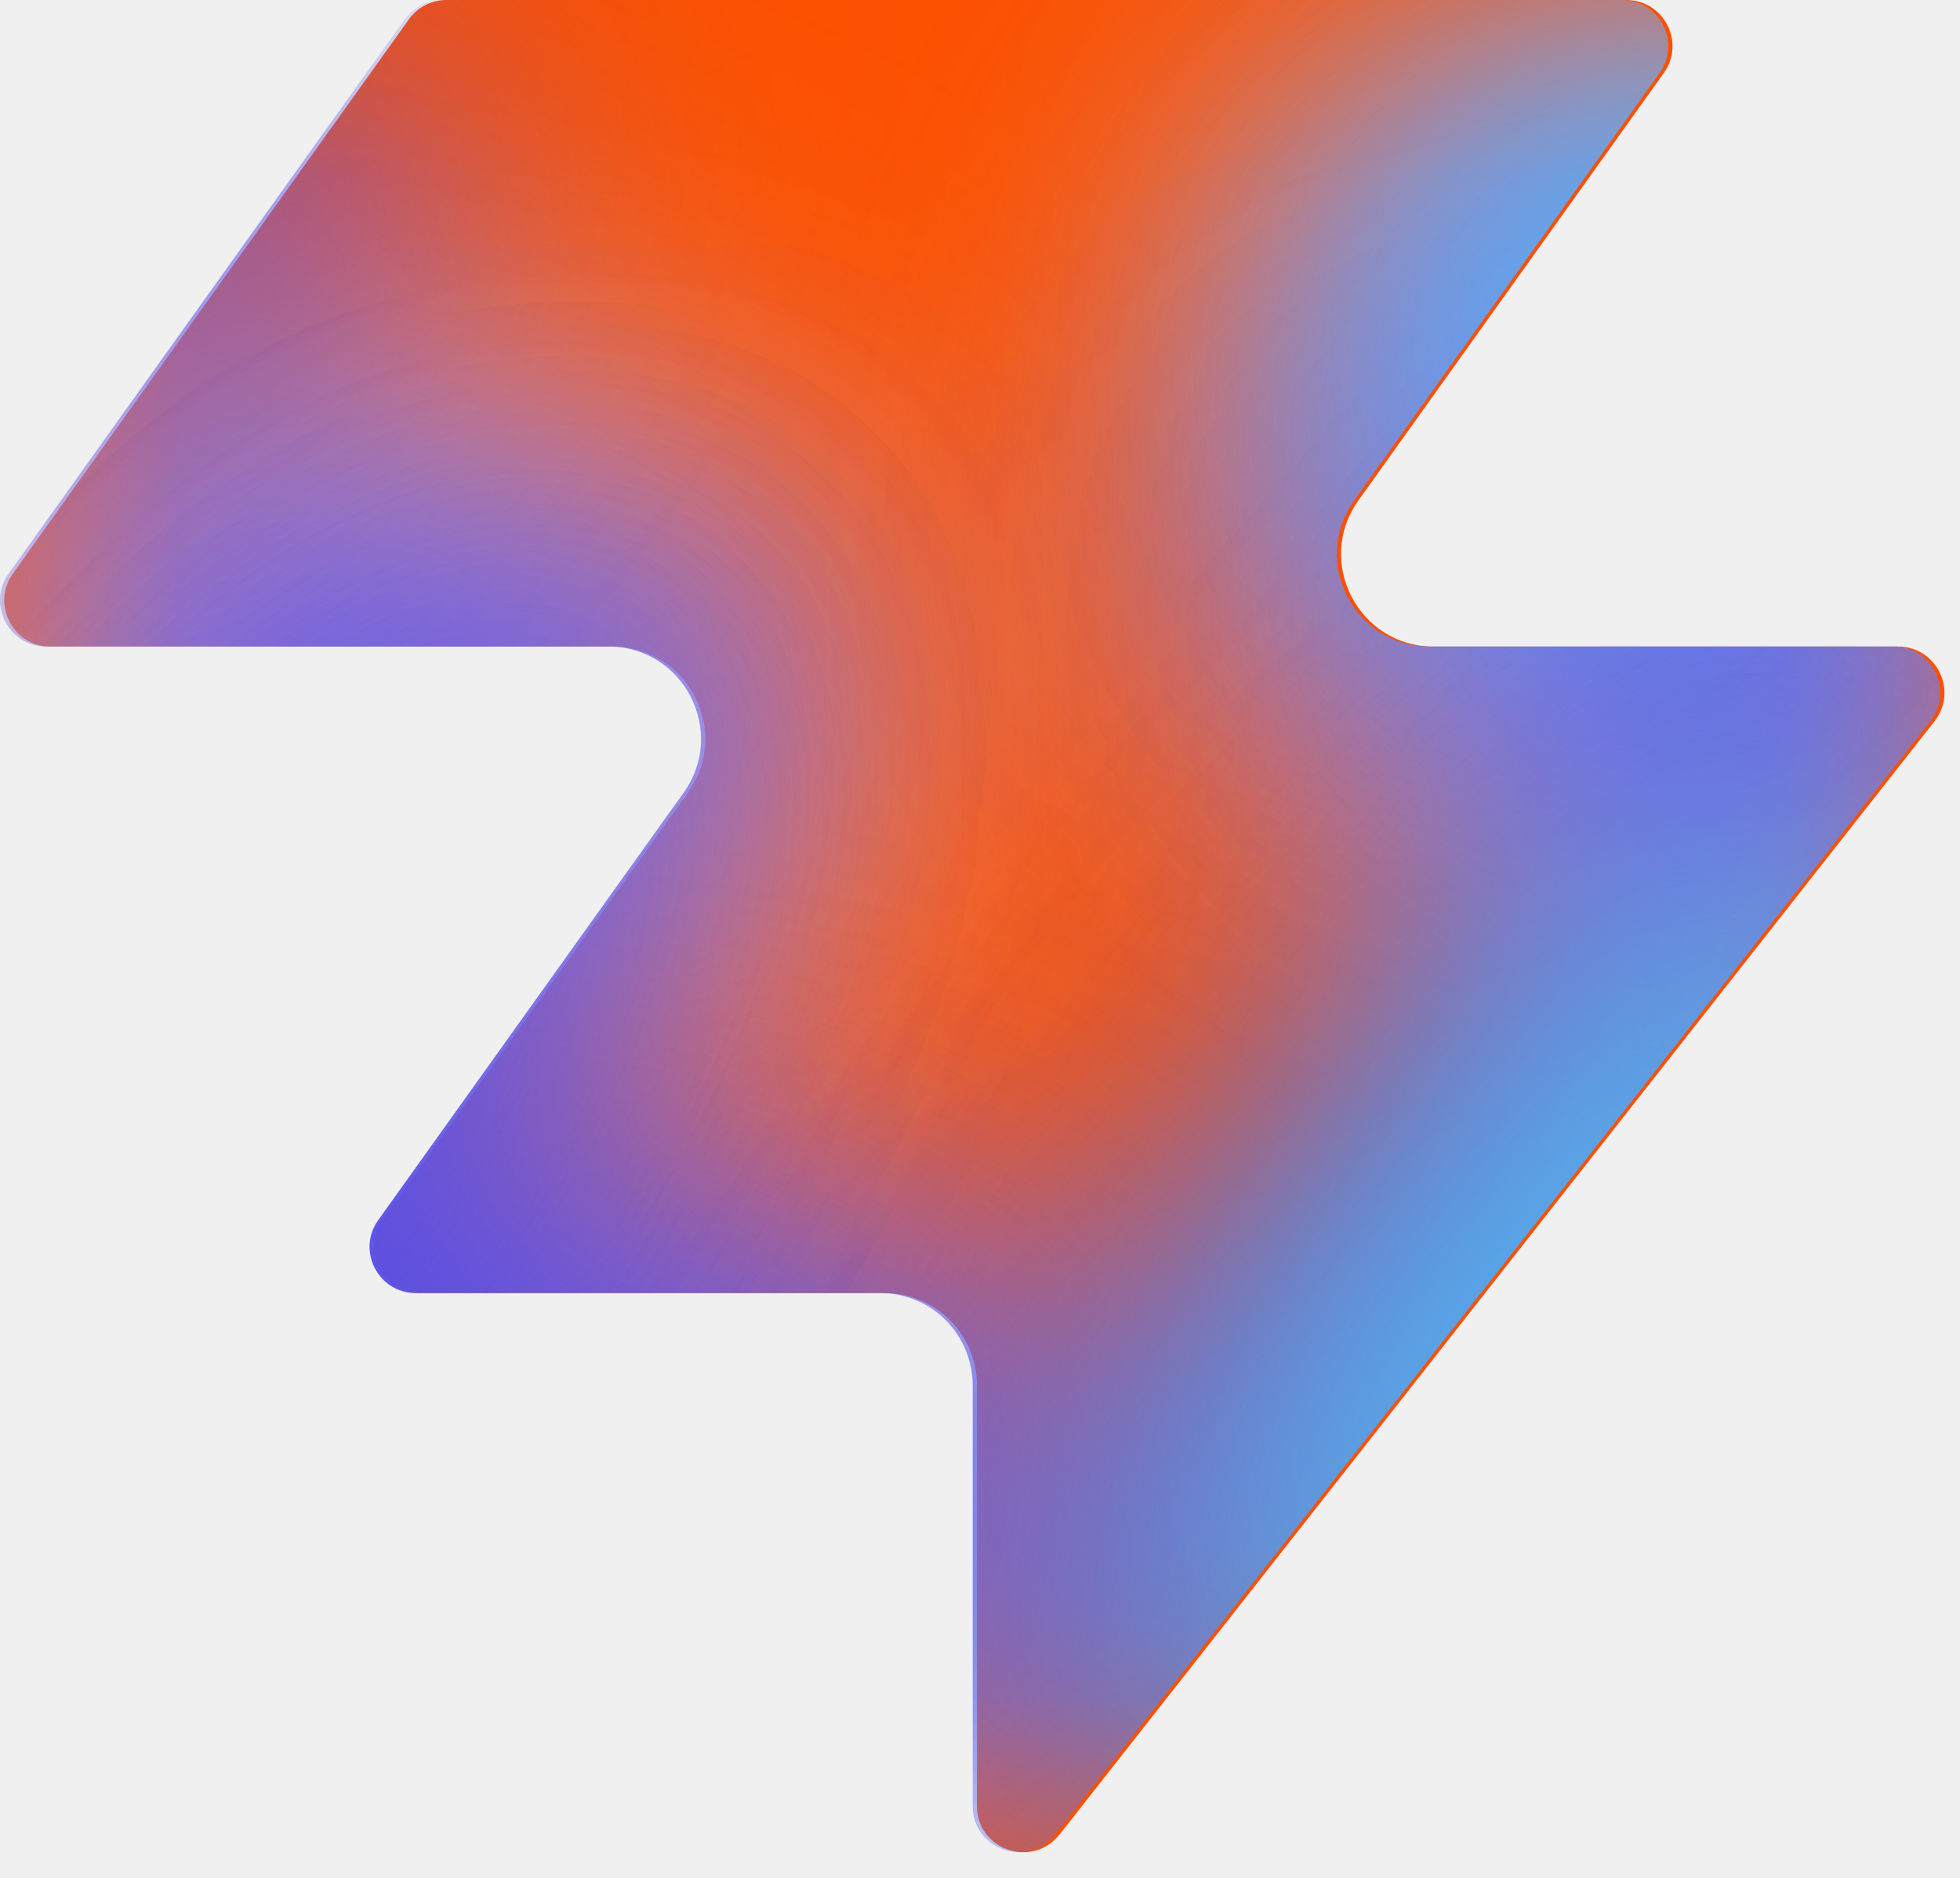
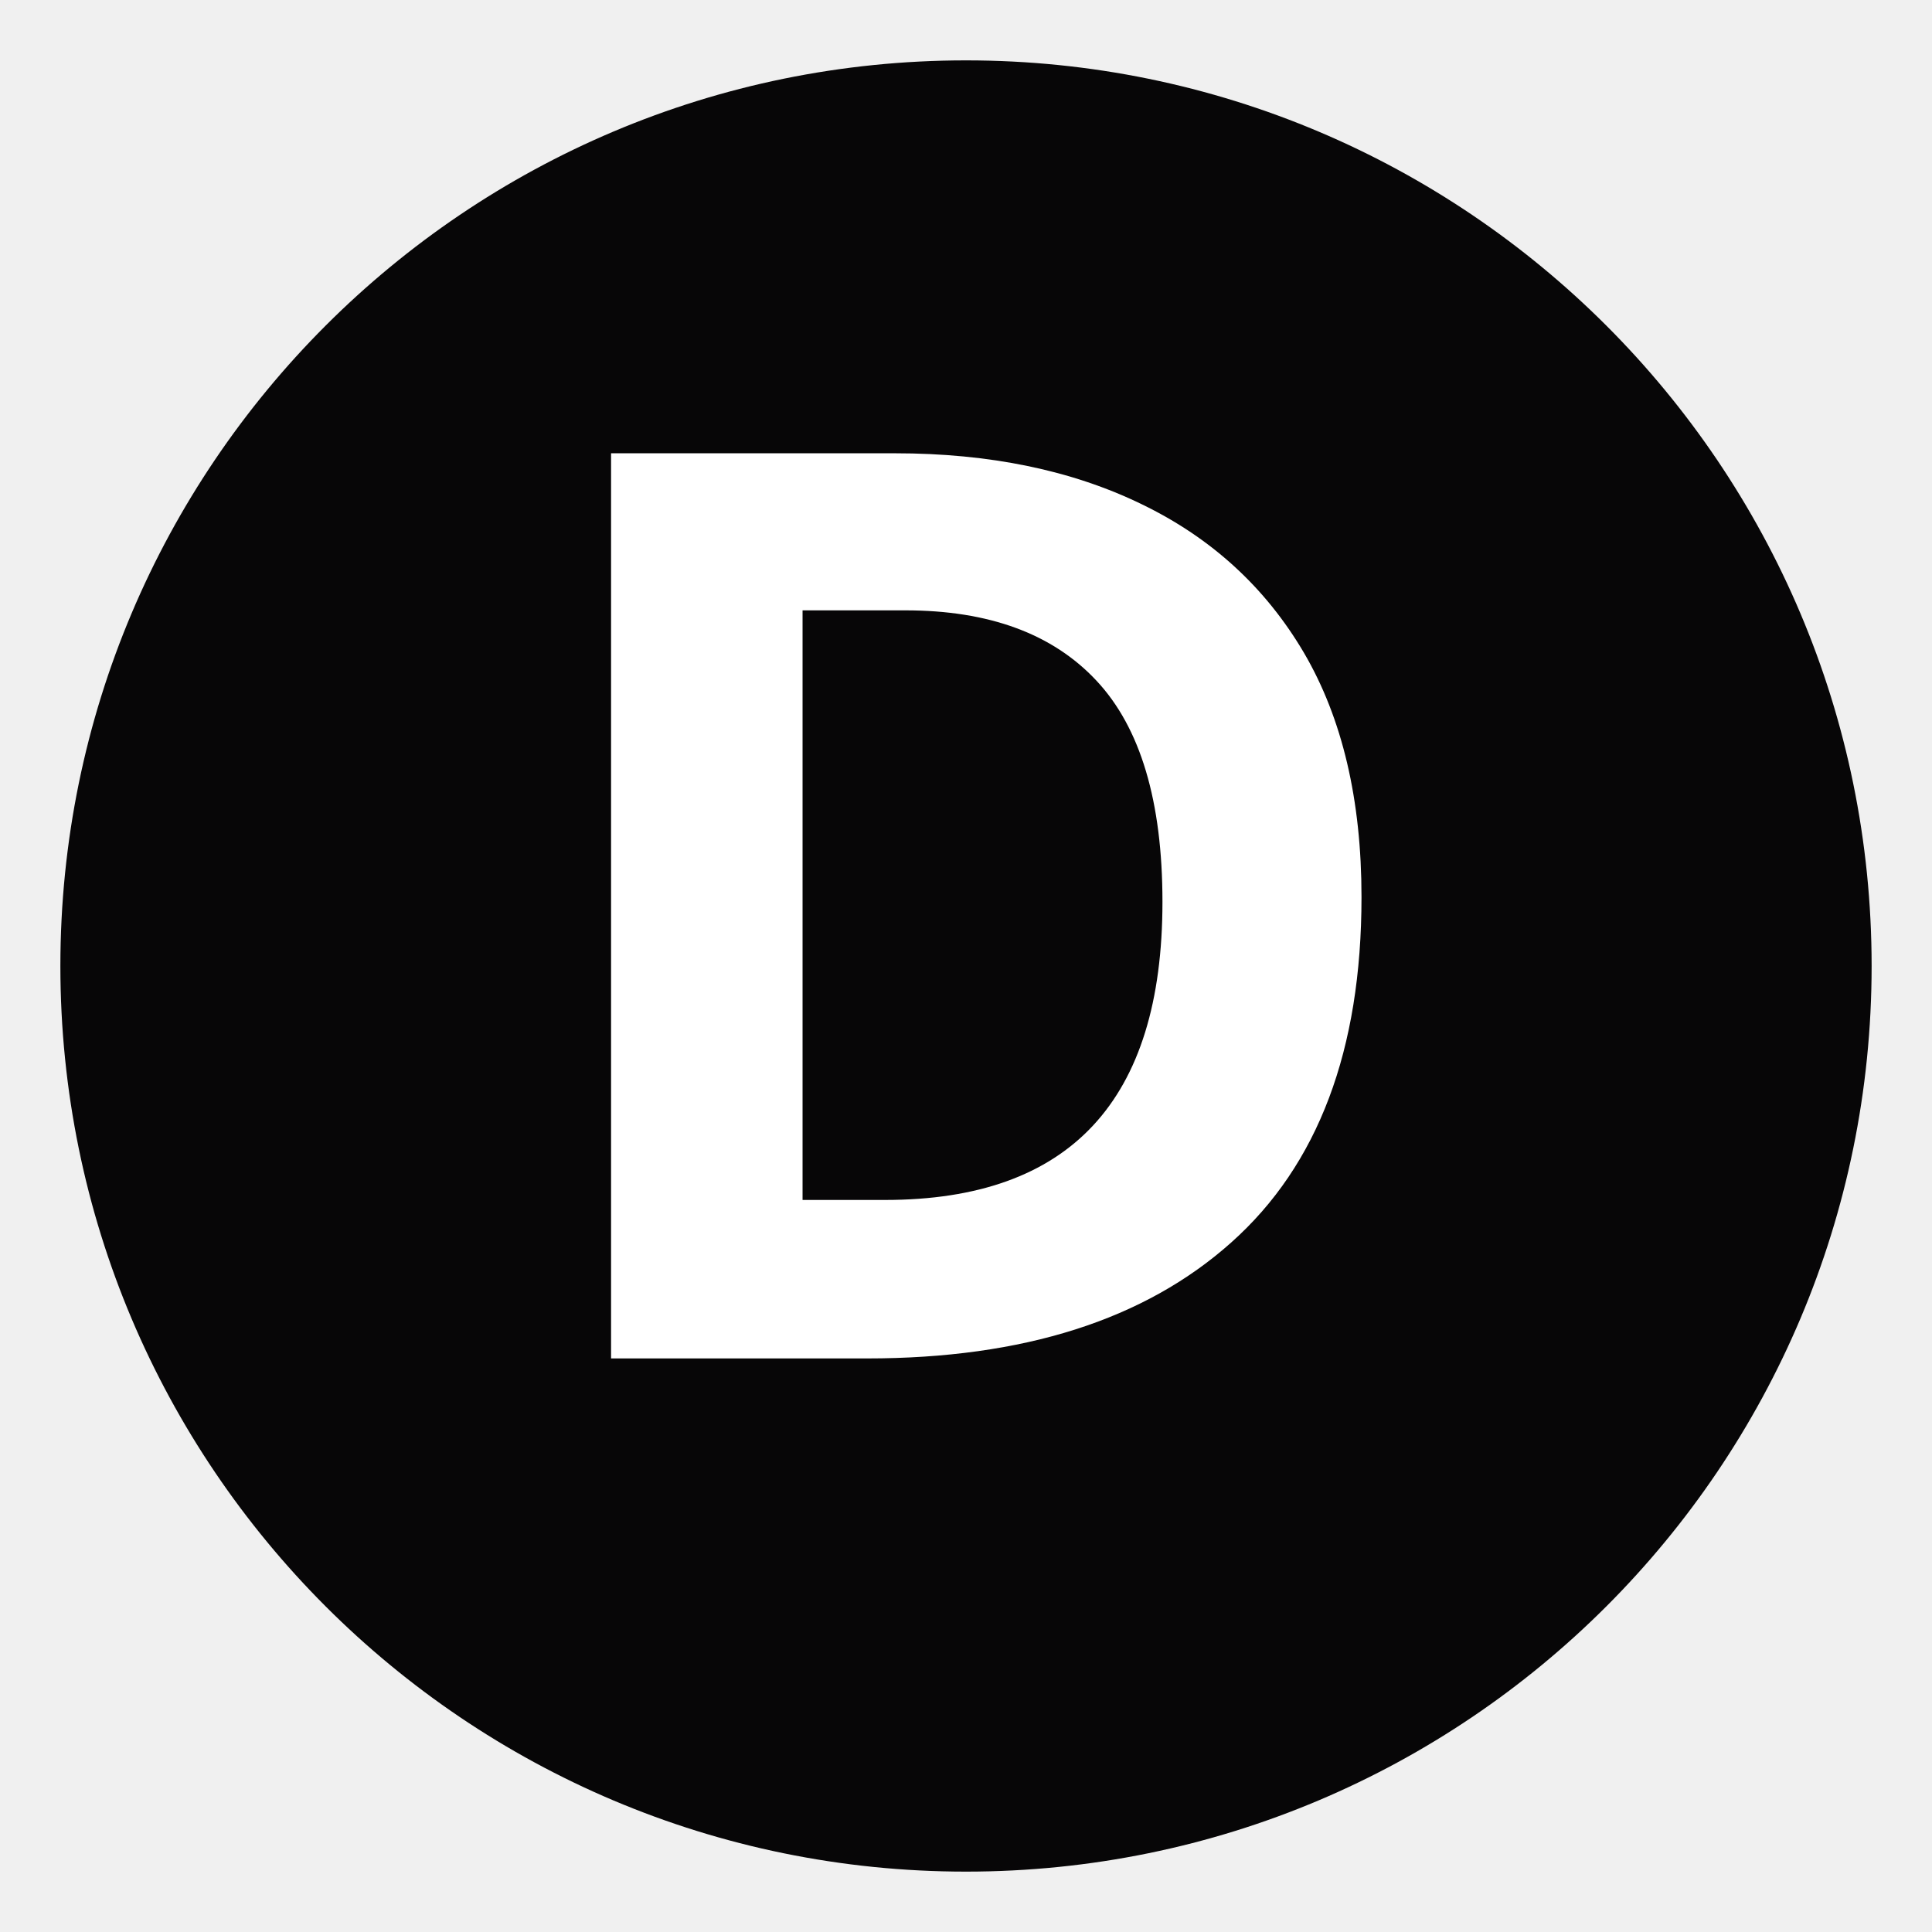
- <svg xmlns="http://www.w3.org/2000/svg" width="48" height="46" fill="none" viewBox="0 0 48 46">
-   <path fill="#FC5000" d="M25.946 44.938c-.664.845-2.021.375-2.021-.698V33.937a2.26 2.26 0 0 0-2.262-2.262H10.287c-.92 0-1.456-1.04-.92-1.788l7.48-10.471c1.07-1.497 0-3.578-1.842-3.578H1.237c-.92 0-1.456-1.04-.92-1.788L10.013.474c.214-.297.556-.474.92-.474h28.894c.92 0 1.456 1.04.92 1.788l-7.48 10.471c-1.07 1.498 0 3.579 1.842 3.579h11.377c.943 0 1.473 1.088.89 1.83L25.947 44.94z" style="fill:#FC5000;fill:color(display-p3 .988 .314 0);fill-opacity:1" />
-   <mask id="a" width="48" height="46" x="0" y="0" maskUnits="userSpaceOnUse" style="mask-type:alpha">
-     <path fill="#000" d="M25.842 44.938c-.664.844-2.021.375-2.021-.698V33.937a2.26 2.26 0 0 0-2.262-2.262H10.183c-.92 0-1.456-1.04-.92-1.788l7.48-10.471c1.07-1.498 0-3.579-1.842-3.579H1.133c-.92 0-1.456-1.04-.92-1.787L9.91.473c.214-.297.556-.474.92-.474h28.894c.92 0 1.456 1.04.92 1.788l-7.48 10.471c-1.07 1.498 0 3.578 1.842 3.578h11.377c.943 0 1.473 1.088.89 1.832L25.843 44.94z" style="fill:#000;fill-opacity:1" />
-   </mask>
-   <g mask="url(#a)">
-     <g filter="url(#b)">
-       <ellipse cx="5.508" cy="14.704" fill="#FFE0D1" rx="5.508" ry="14.704" style="fill:#FFE0D1;fill:color(display-p3 1 .878 .82);fill-opacity:1" transform="matrix(.00324 1 1 -.00324 -4.47 31.516)" />
-     </g>
-     <g filter="url(#c)">
-       <ellipse cx="10.399" cy="29.851" fill="#FFE0D1" rx="10.399" ry="29.851" style="fill:#FFE0D1;fill:color(display-p3 1 .878 .82);fill-opacity:1" transform="matrix(.00324 1 1 -.00324 -39.328 7.883)" />
-     </g>
-     <g filter="url(#d)">
-       <ellipse cx="5.508" cy="30.487" fill="#524AE9" rx="5.508" ry="30.487" style="fill:#524AE9;fill:color(display-p3 .322 .29 .914);fill-opacity:1" transform="rotate(89.814 -25.913 -14.639)scale(1 -1)" />
-     </g>
-     <g filter="url(#e)">
-       <ellipse cx="5.508" cy="30.599" fill="#524AE9" rx="5.508" ry="30.599" style="fill:#524AE9;fill:color(display-p3 .322 .29 .914);fill-opacity:1" transform="rotate(89.814 -32.644 -3.334)scale(1 -1)" />
-     </g>
-     <g filter="url(#f)">
-       <ellipse cx="5.508" cy="30.599" fill="#524AE9" rx="5.508" ry="30.599" style="fill:#524AE9;fill:color(display-p3 .322 .29 .914);fill-opacity:1" transform="matrix(.00324 1 1 -.00324 -34.34 30.47)" />
-     </g>
-     <g filter="url(#g)">
-       <ellipse cx="14.072" cy="22.078" fill="#FFE0D1" rx="14.072" ry="22.078" style="fill:#FFE0D1;fill:color(display-p3 1 .878 .82);fill-opacity:1" transform="rotate(93.35 24.506 48.493)scale(-1 1)" />
-     </g>
-     <g filter="url(#h)">
-       <ellipse cx="3.47" cy="21.501" fill="#524AE9" rx="3.47" ry="21.501" style="fill:#524AE9;fill:color(display-p3 .322 .29 .914);fill-opacity:1" transform="rotate(89.009 28.708 47.59)scale(-1 1)" />
-     </g>
-     <g filter="url(#i)">
-       <ellipse cx="3.47" cy="21.501" fill="#524AE9" rx="3.47" ry="21.501" style="fill:#524AE9;fill:color(display-p3 .322 .29 .914);fill-opacity:1" transform="rotate(89.009 28.708 47.59)scale(-1 1)" />
-     </g>
-     <g filter="url(#j)">
-       <ellipse cx=".387" cy="8.972" fill="#524AE9" rx="4.407" ry="29.108" style="fill:#524AE9;fill:color(display-p3 .322 .29 .914);fill-opacity:1" transform="rotate(39.51 .387 8.972)" />
-     </g>
-     <g filter="url(#k)">
-       <ellipse cx="47.523" cy="-6.092" fill="#524AE9" rx="4.407" ry="29.108" style="fill:#524AE9;fill:color(display-p3 .322 .29 .914);fill-opacity:1" transform="rotate(37.892 47.523 -6.092)" />
-     </g>
-     <g filter="url(#l)">
-       <ellipse cx="41.412" cy="6.333" fill="#47bfff" rx="5.971" ry="9.665" style="fill:#47bfff;fill:color(display-p3 .28 .748 1);fill-opacity:1" transform="rotate(37.892 41.412 6.333)" />
-     </g>
-     <g filter="url(#m)">
-       <ellipse cx="-1.879" cy="38.332" fill="#524AE9" rx="4.407" ry="29.108" style="fill:#524AE9;fill:color(display-p3 .322 .29 .914);fill-opacity:1" transform="rotate(37.892 -1.88 38.332)" />
-     </g>
-     <g filter="url(#n)">
-       <ellipse cx="-1.879" cy="38.332" fill="#524AE9" rx="4.407" ry="29.108" style="fill:#524AE9;fill:color(display-p3 .322 .29 .914);fill-opacity:1" transform="rotate(37.892 -1.88 38.332)" />
-     </g>
-     <g filter="url(#o)">
-       <ellipse cx="35.651" cy="29.907" fill="#524AE9" rx="4.407" ry="29.108" style="fill:#524AE9;fill:color(display-p3 .322 .29 .914);fill-opacity:1" transform="rotate(37.892 35.651 29.907)" />
-     </g>
-     <g filter="url(#p)">
-       <ellipse cx="38.418" cy="32.4" fill="#47bfff" rx="5.971" ry="15.297" style="fill:#47bfff;fill:color(display-p3 .28 .748 1);fill-opacity:1" transform="rotate(37.892 38.418 32.4)" />
-     </g>
-   </g>
-   <defs>
-     <filter id="b" width="60.045" height="41.654" x="-19.77" y="16.149" color-interpolation-filters="sRGB" filterUnits="userSpaceOnUse">
-       <feFlood flood-opacity="0" result="BackgroundImageFix" />
-       <feBlend in="SourceGraphic" in2="BackgroundImageFix" result="shape" />
-       <feGaussianBlur result="effect1_foregroundBlur_2002_17158" stdDeviation="7.659" />
-     </filter>
-     <filter id="c" width="90.34" height="51.437" x="-54.613" y="-7.533" color-interpolation-filters="sRGB" filterUnits="userSpaceOnUse">
-       <feFlood flood-opacity="0" result="BackgroundImageFix" />
-       <feBlend in="SourceGraphic" in2="BackgroundImageFix" result="shape" />
-       <feGaussianBlur result="effect1_foregroundBlur_2002_17158" stdDeviation="7.659" />
-     </filter>
-     <filter id="d" width="79.355" height="29.4" x="-49.64" y="2.03" color-interpolation-filters="sRGB" filterUnits="userSpaceOnUse">
-       <feFlood flood-opacity="0" result="BackgroundImageFix" />
-       <feBlend in="SourceGraphic" in2="BackgroundImageFix" result="shape" />
-       <feGaussianBlur result="effect1_foregroundBlur_2002_17158" stdDeviation="4.596" />
-     </filter>
-     <filter id="e" width="79.579" height="29.4" x="-45.045" y="20.029" color-interpolation-filters="sRGB" filterUnits="userSpaceOnUse">
-       <feFlood flood-opacity="0" result="BackgroundImageFix" />
-       <feBlend in="SourceGraphic" in2="BackgroundImageFix" result="shape" />
-       <feGaussianBlur result="effect1_foregroundBlur_2002_17158" stdDeviation="4.596" />
-     </filter>
-     <filter id="f" width="79.579" height="29.4" x="-43.513" y="21.178" color-interpolation-filters="sRGB" filterUnits="userSpaceOnUse">
-       <feFlood flood-opacity="0" result="BackgroundImageFix" />
-       <feBlend in="SourceGraphic" in2="BackgroundImageFix" result="shape" />
-       <feGaussianBlur result="effect1_foregroundBlur_2002_17158" stdDeviation="4.596" />
-     </filter>
-     <filter id="g" width="74.749" height="58.852" x="15.756" y="-17.901" color-interpolation-filters="sRGB" filterUnits="userSpaceOnUse">
-       <feFlood flood-opacity="0" result="BackgroundImageFix" />
-       <feBlend in="SourceGraphic" in2="BackgroundImageFix" result="shape" />
-       <feGaussianBlur result="effect1_foregroundBlur_2002_17158" stdDeviation="7.659" />
-     </filter>
-     <filter id="h" width="61.377" height="25.362" x="23.548" y="2.284" color-interpolation-filters="sRGB" filterUnits="userSpaceOnUse">
-       <feFlood flood-opacity="0" result="BackgroundImageFix" />
-       <feBlend in="SourceGraphic" in2="BackgroundImageFix" result="shape" />
-       <feGaussianBlur result="effect1_foregroundBlur_2002_17158" stdDeviation="4.596" />
-     </filter>
-     <filter id="i" width="61.377" height="25.362" x="23.548" y="2.284" color-interpolation-filters="sRGB" filterUnits="userSpaceOnUse">
-       <feFlood flood-opacity="0" result="BackgroundImageFix" />
-       <feBlend in="SourceGraphic" in2="BackgroundImageFix" result="shape" />
-       <feGaussianBlur result="effect1_foregroundBlur_2002_17158" stdDeviation="4.596" />
-     </filter>
-     <filter id="j" width="56.045" height="63.649" x="-27.636" y="-22.853" color-interpolation-filters="sRGB" filterUnits="userSpaceOnUse">
-       <feFlood flood-opacity="0" result="BackgroundImageFix" />
-       <feBlend in="SourceGraphic" in2="BackgroundImageFix" result="shape" />
-       <feGaussianBlur result="effect1_foregroundBlur_2002_17158" stdDeviation="4.596" />
-     </filter>
-     <filter id="k" width="54.814" height="64.646" x="20.116" y="-38.415" color-interpolation-filters="sRGB" filterUnits="userSpaceOnUse">
-       <feFlood flood-opacity="0" result="BackgroundImageFix" />
-       <feBlend in="SourceGraphic" in2="BackgroundImageFix" result="shape" />
-       <feGaussianBlur result="effect1_foregroundBlur_2002_17158" stdDeviation="4.596" />
-     </filter>
-     <filter id="l" width="33.541" height="35.313" x="24.641" y="-11.323" color-interpolation-filters="sRGB" filterUnits="userSpaceOnUse">
-       <feFlood flood-opacity="0" result="BackgroundImageFix" />
-       <feBlend in="SourceGraphic" in2="BackgroundImageFix" result="shape" />
-       <feGaussianBlur result="effect1_foregroundBlur_2002_17158" stdDeviation="4.596" />
-     </filter>
-     <filter id="m" width="54.814" height="64.646" x="-29.286" y="6.009" color-interpolation-filters="sRGB" filterUnits="userSpaceOnUse">
-       <feFlood flood-opacity="0" result="BackgroundImageFix" />
-       <feBlend in="SourceGraphic" in2="BackgroundImageFix" result="shape" />
-       <feGaussianBlur result="effect1_foregroundBlur_2002_17158" stdDeviation="4.596" />
-     </filter>
-     <filter id="n" width="54.814" height="64.646" x="-29.286" y="6.009" color-interpolation-filters="sRGB" filterUnits="userSpaceOnUse">
-       <feFlood flood-opacity="0" result="BackgroundImageFix" />
-       <feBlend in="SourceGraphic" in2="BackgroundImageFix" result="shape" />
-       <feGaussianBlur result="effect1_foregroundBlur_2002_17158" stdDeviation="4.596" />
-     </filter>
-     <filter id="o" width="54.814" height="64.646" x="8.244" y="-2.416" color-interpolation-filters="sRGB" filterUnits="userSpaceOnUse">
-       <feFlood flood-opacity="0" result="BackgroundImageFix" />
-       <feBlend in="SourceGraphic" in2="BackgroundImageFix" result="shape" />
-       <feGaussianBlur result="effect1_foregroundBlur_2002_17158" stdDeviation="4.596" />
-     </filter>
-     <filter id="p" width="39.409" height="43.623" x="18.713" y="10.588" color-interpolation-filters="sRGB" filterUnits="userSpaceOnUse">
-       <feFlood flood-opacity="0" result="BackgroundImageFix" />
-       <feBlend in="SourceGraphic" in2="BackgroundImageFix" result="shape" />
-       <feGaussianBlur result="effect1_foregroundBlur_2002_17158" stdDeviation="4.596" />
-     </filter>
-   </defs>
+ <svg xmlns="http://www.w3.org/2000/svg" viewBox="0 0 64 64" role="img" aria-label="dayflow">
+   <circle cx="32" cy="32" r="30" fill="#070607" />
+   <text x="32" y="45" fill="#fff" font-family="Arial Narrow, Impact, sans-serif" font-size="42" font-weight="700" text-anchor="middle">D</text>
</svg>
